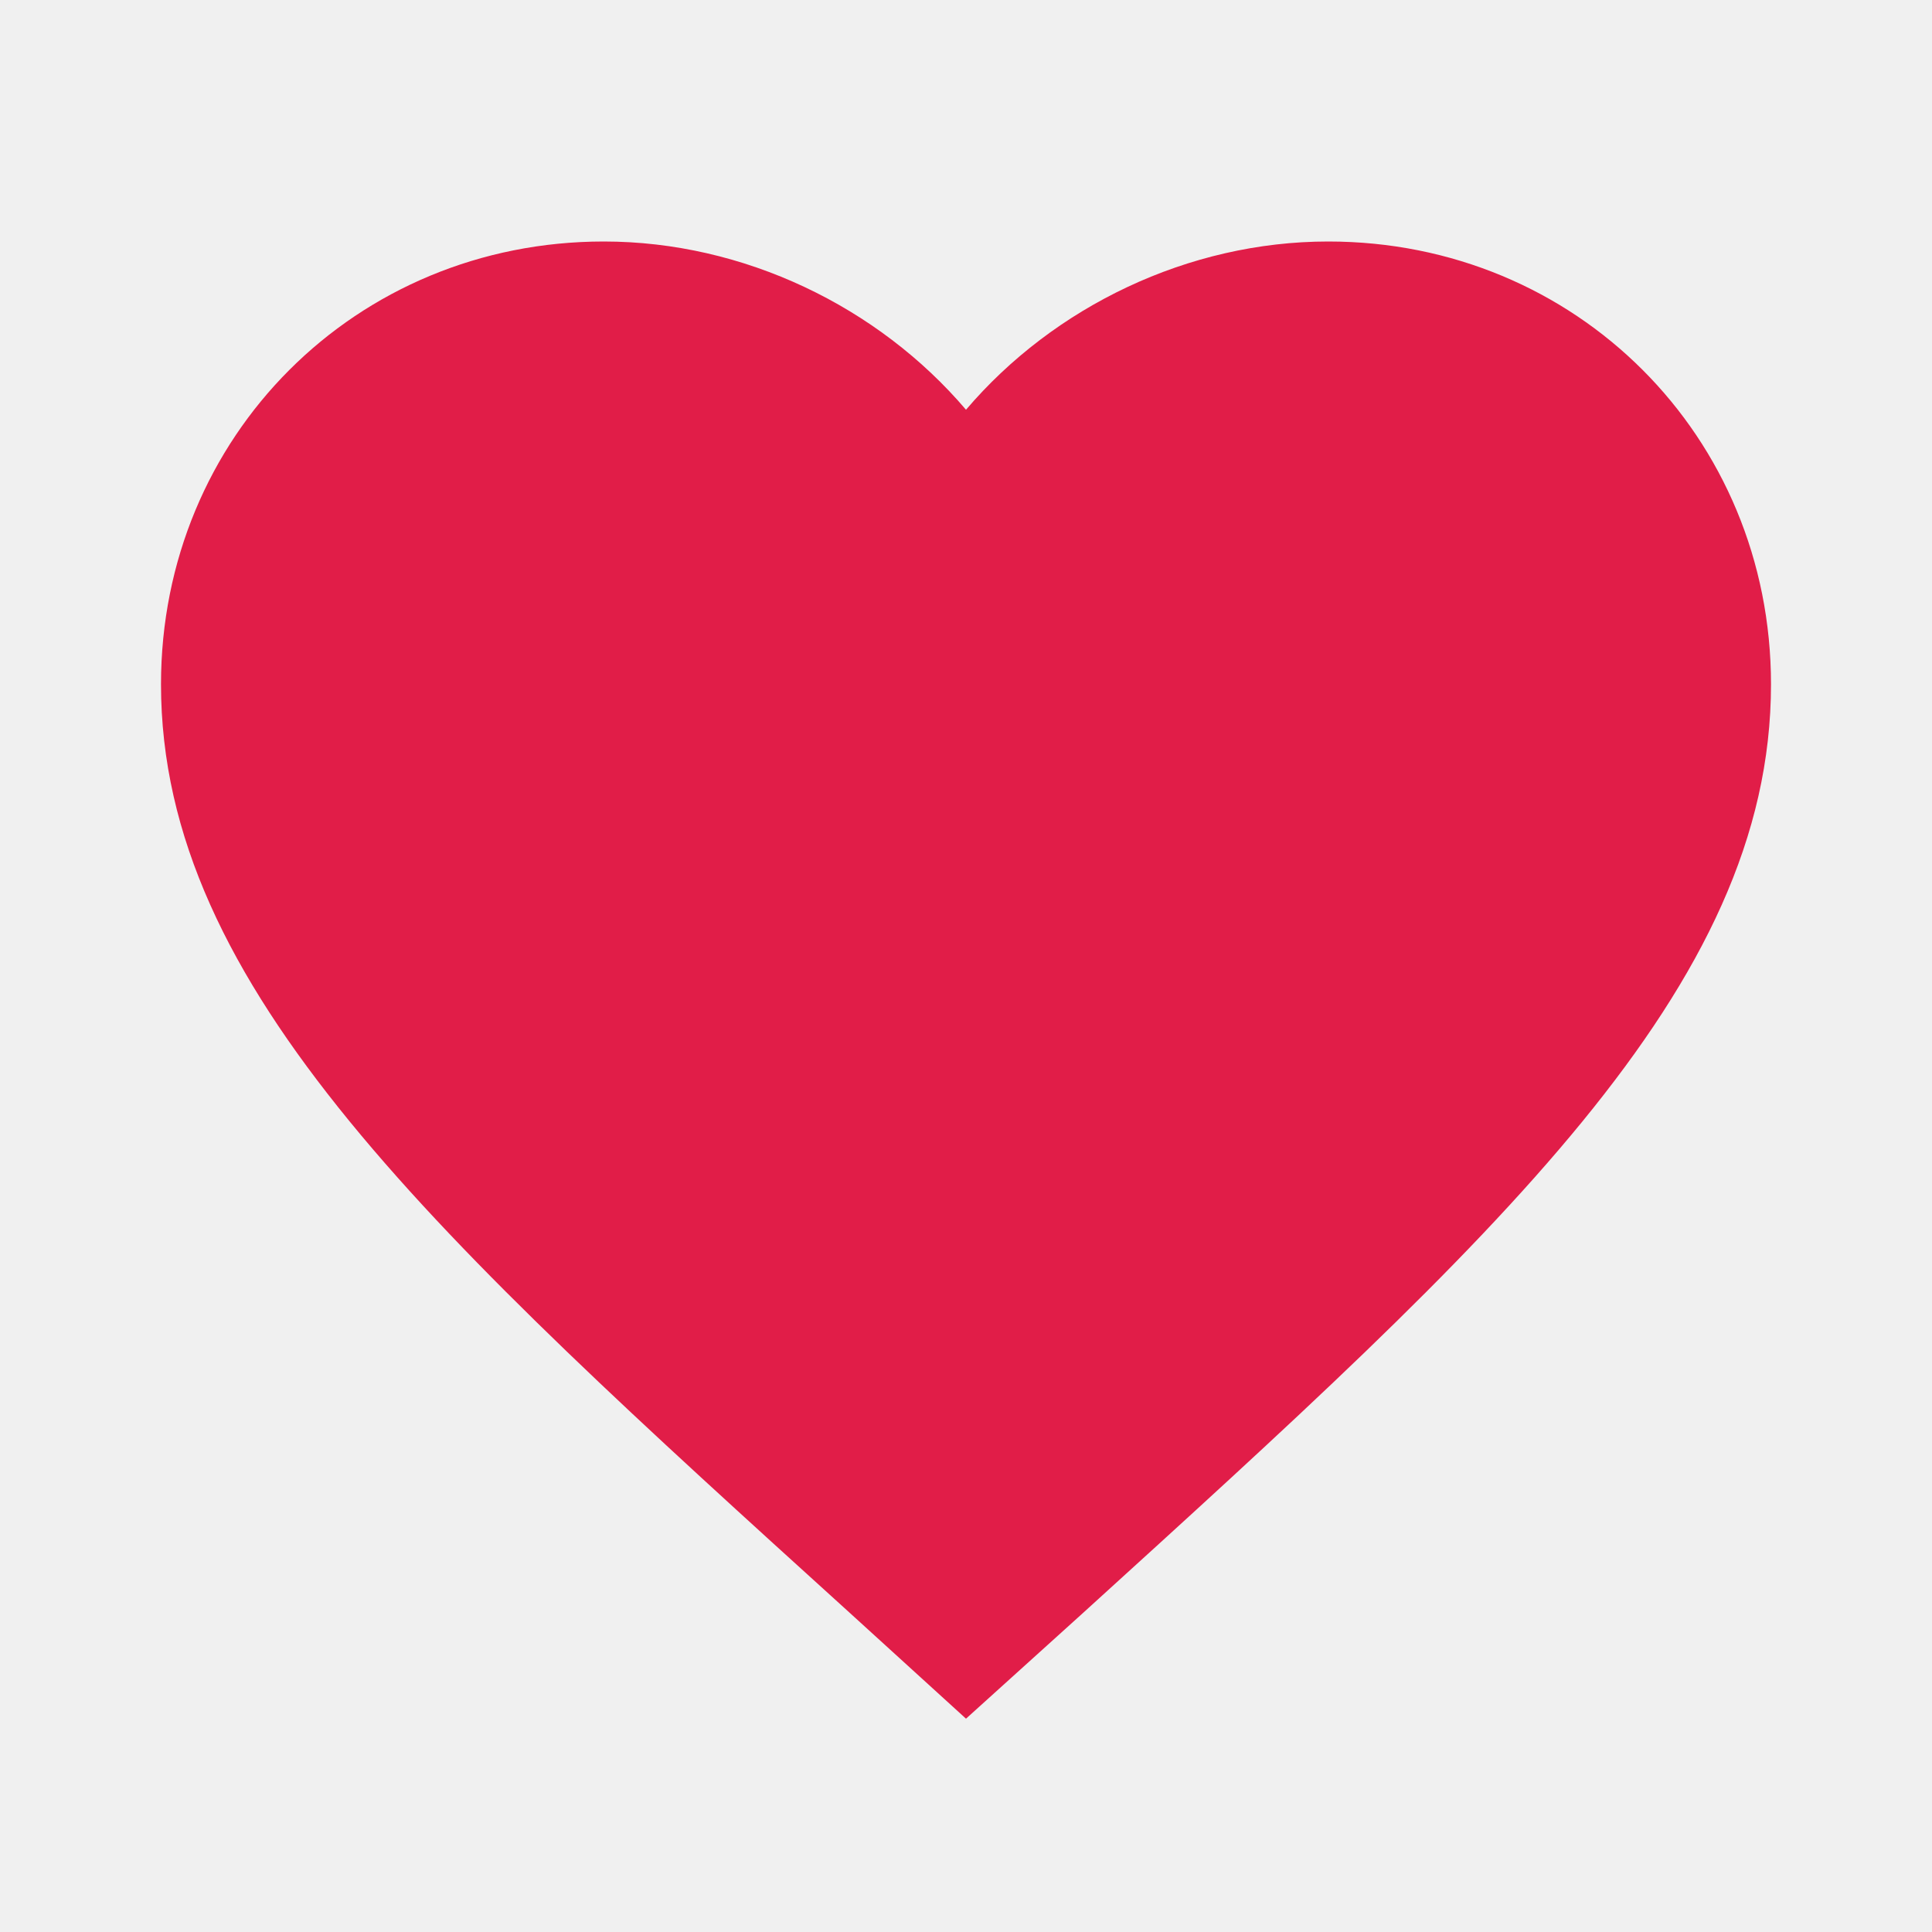
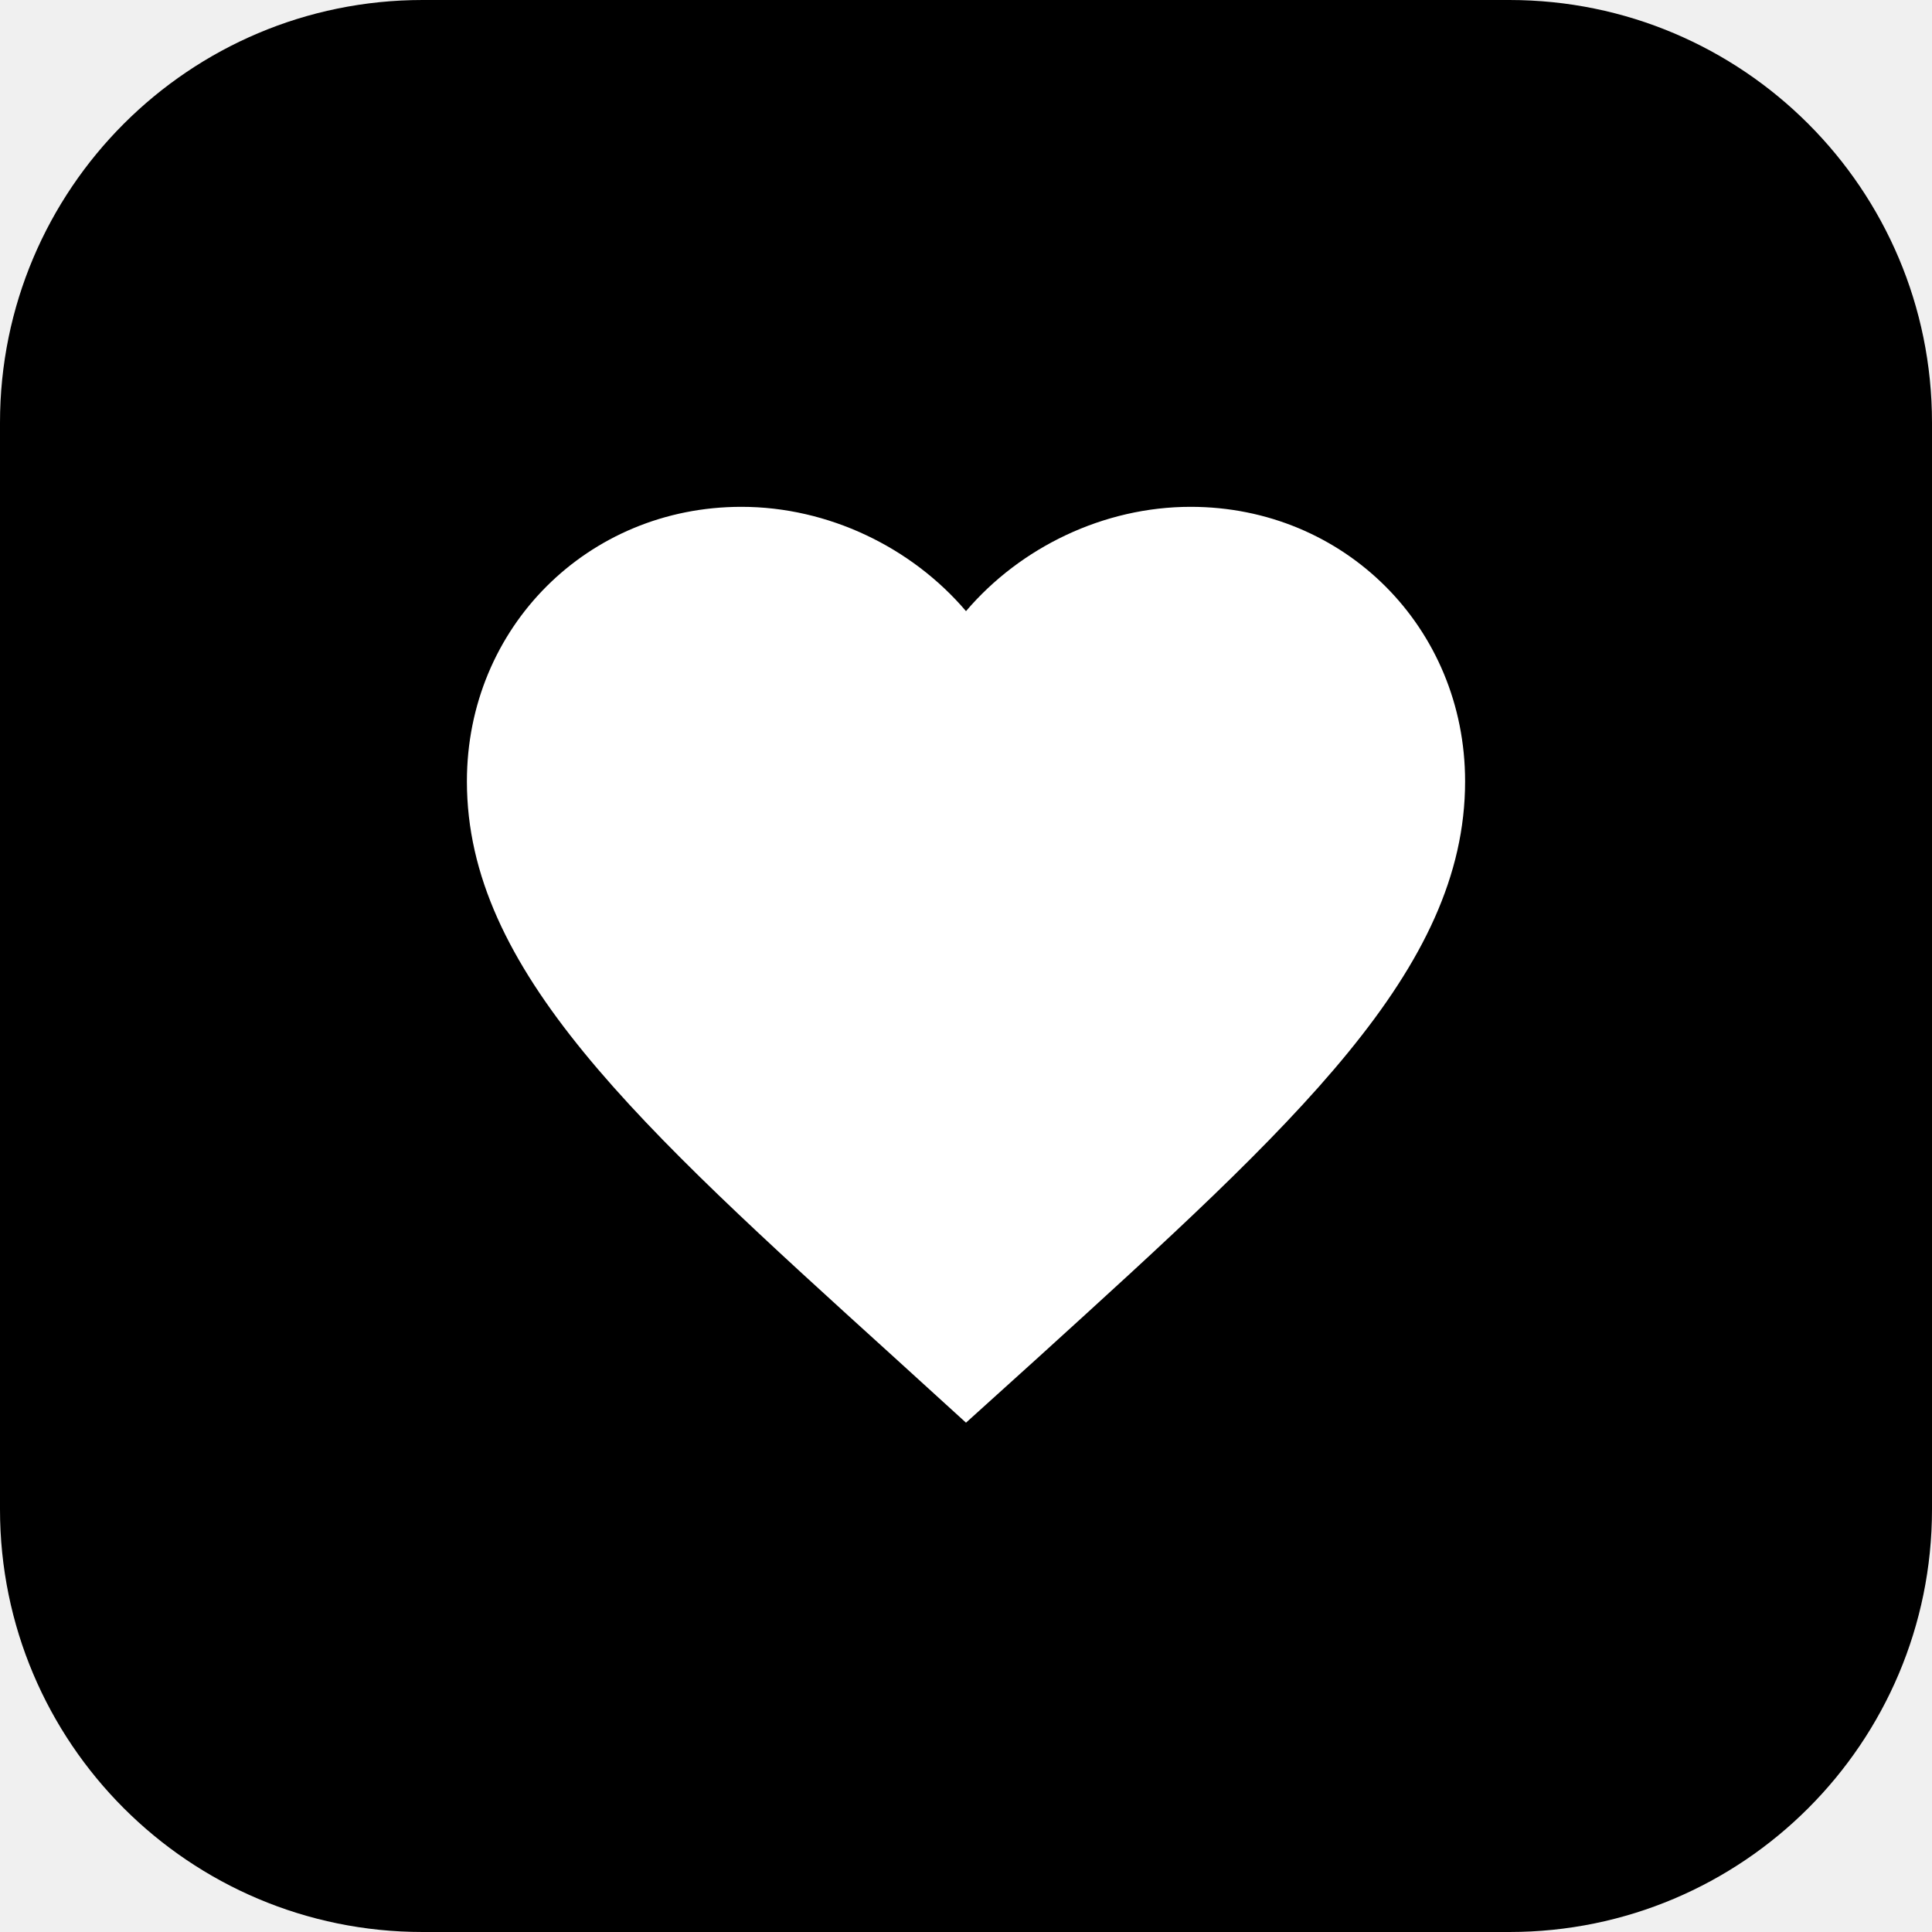
- <svg xmlns="http://www.w3.org/2000/svg" viewBox="0 0 24 24" fill="#e11d48">
-   <path d="M12 21.35l-1.45-1.32C5.4 15.36 2 12.28 2 8.5 2 5.42 4.42 3 7.5 3c1.74 0 3.41.81 4.5 2.09C13.09 3.81 14.76 3 16.5 3 19.58 3 22 5.42 22 8.5c0 3.78-3.4 6.86-8.55 11.54L12 21.35z" />
+ <svg xmlns="http://www.w3.org/2000/svg" viewBox="0 0 24 24">
+   <rect width="24" height="24" rx="5.25" fill="#000000" />
+   <g transform="translate(12,12) scale(0.62) translate(-12,-12.2)">
+     <path fill="#ffffff" d="M12 21.35l-1.45-1.32C5.4 15.36 2 12.28 2 8.5 2 5.42 4.42 3 7.5 3c1.74 0 3.41.81 4.5 2.09C13.09 3.81 14.76 3 16.5 3 19.58 3 22 5.42 22 8.5c0 3.78-3.4 6.86-8.55 11.54L12 21.35z" />
+   </g>
</svg>
